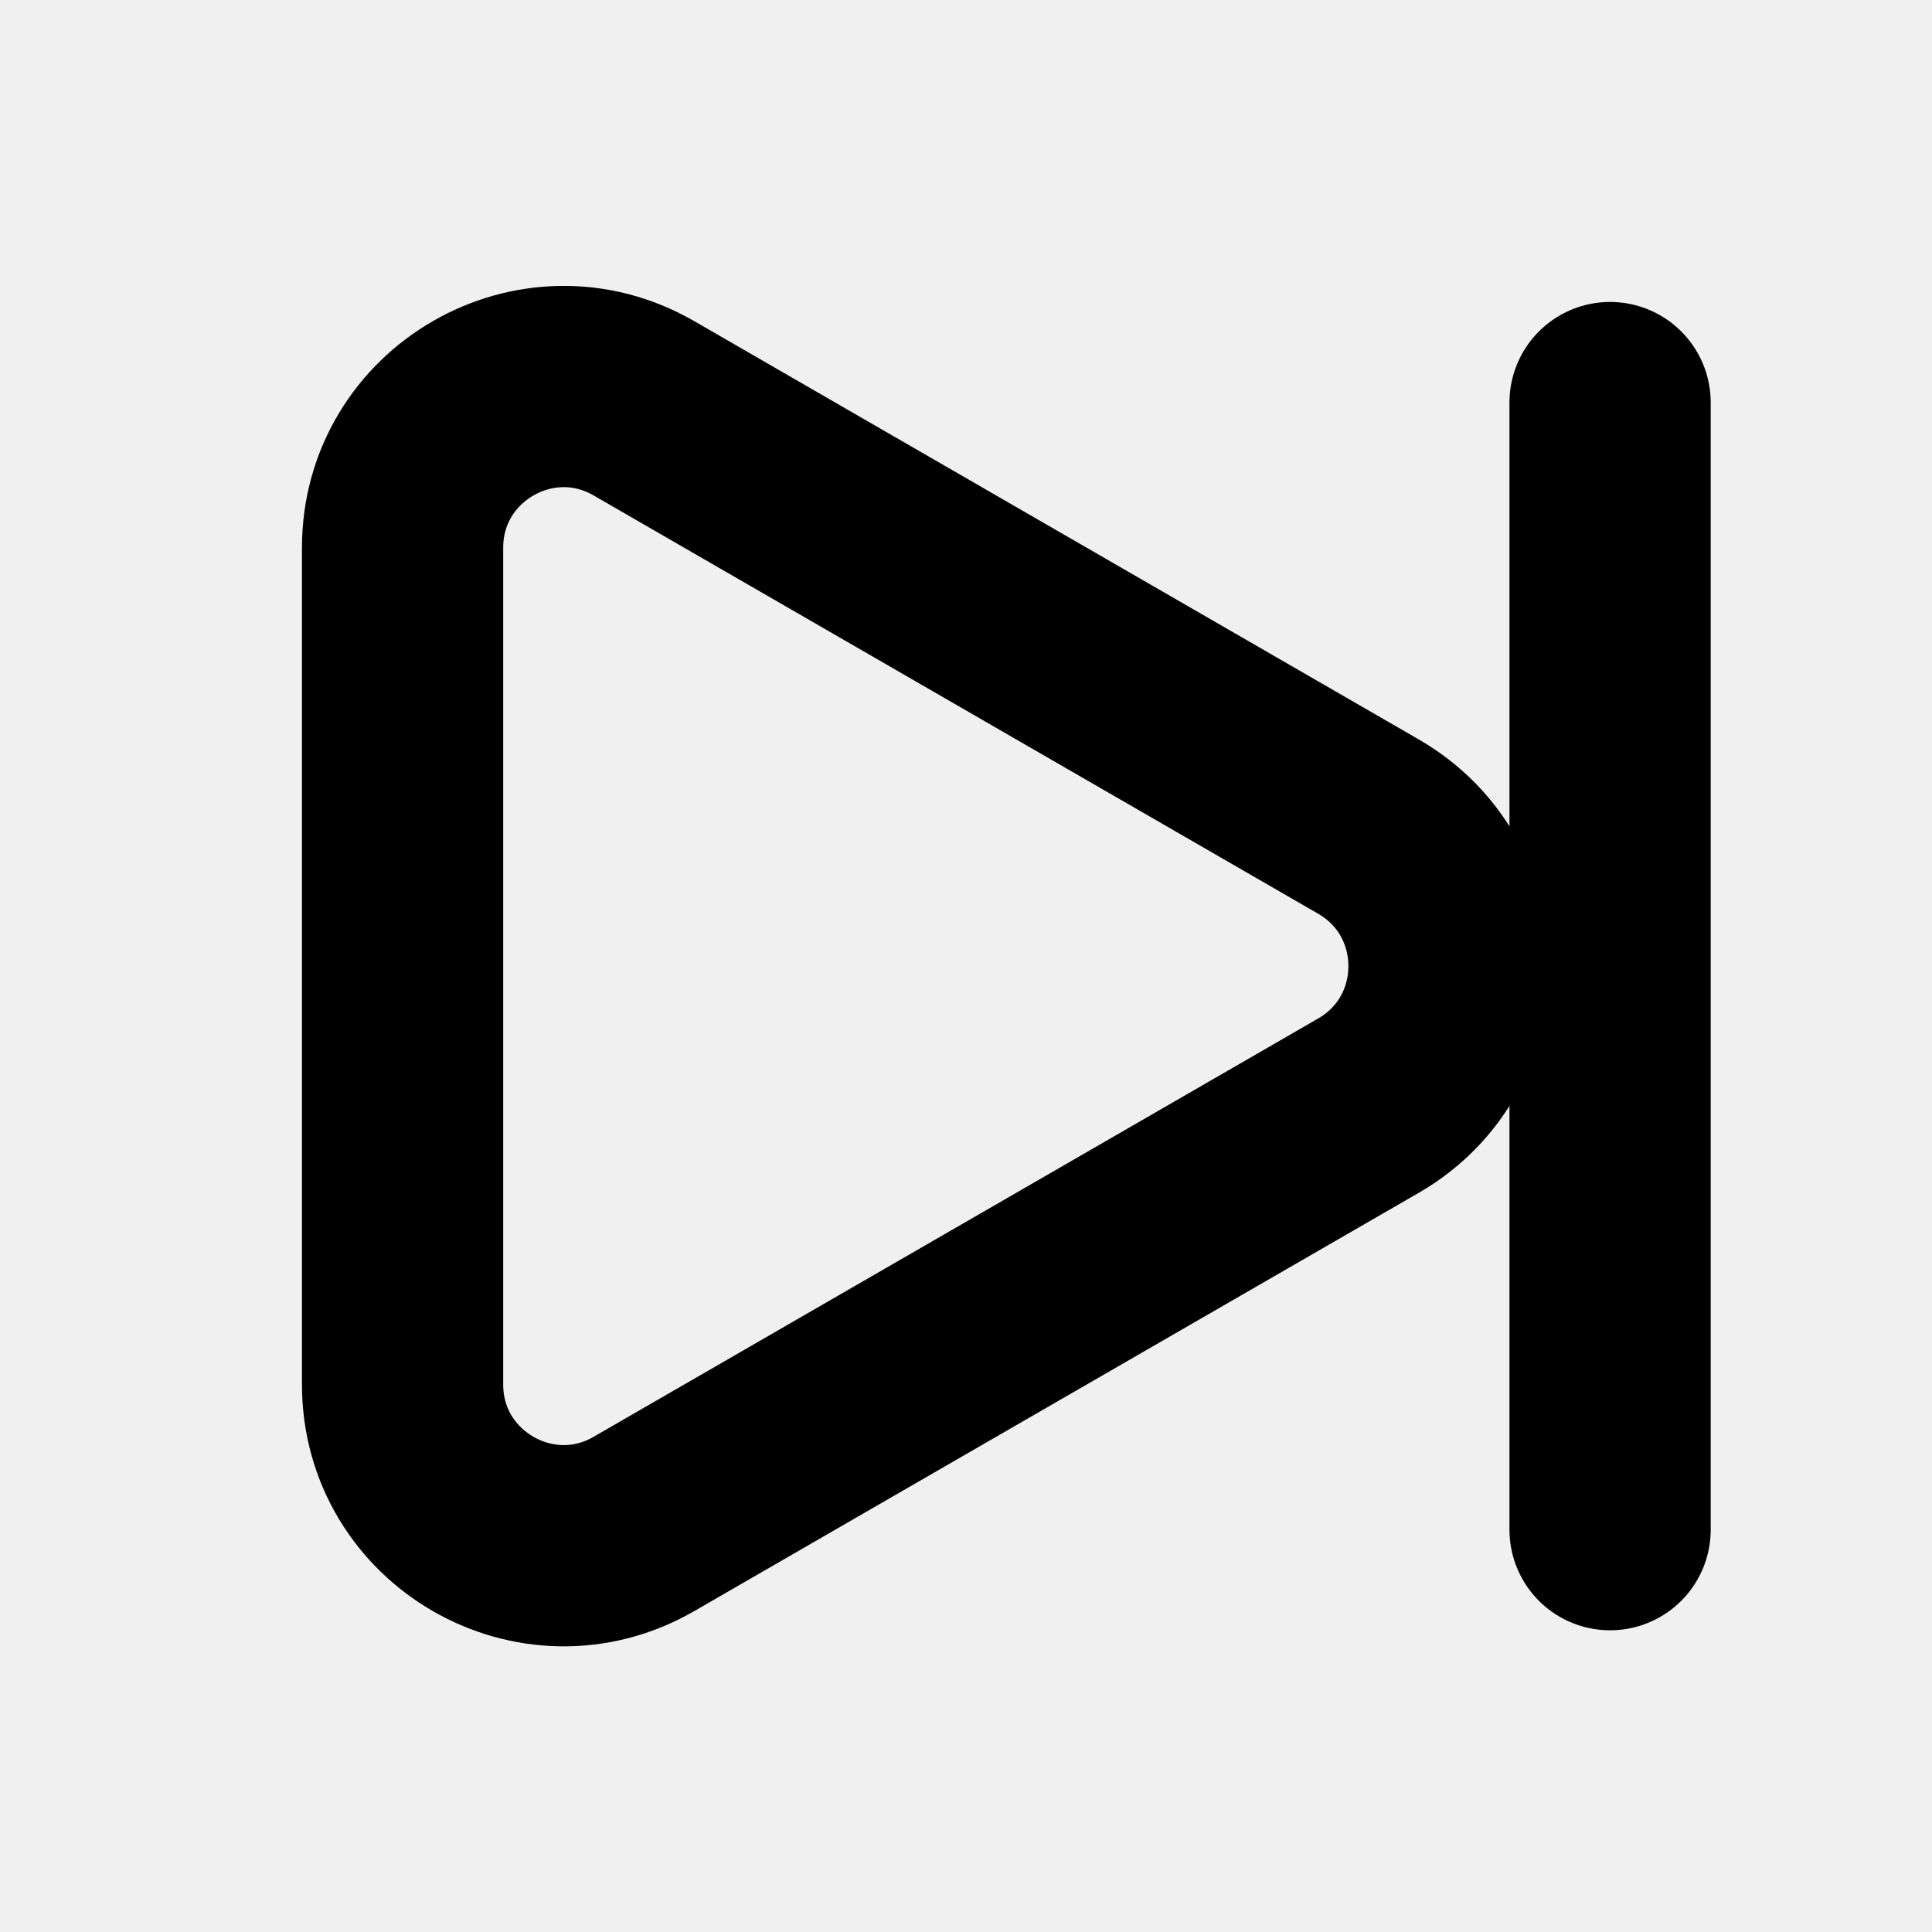
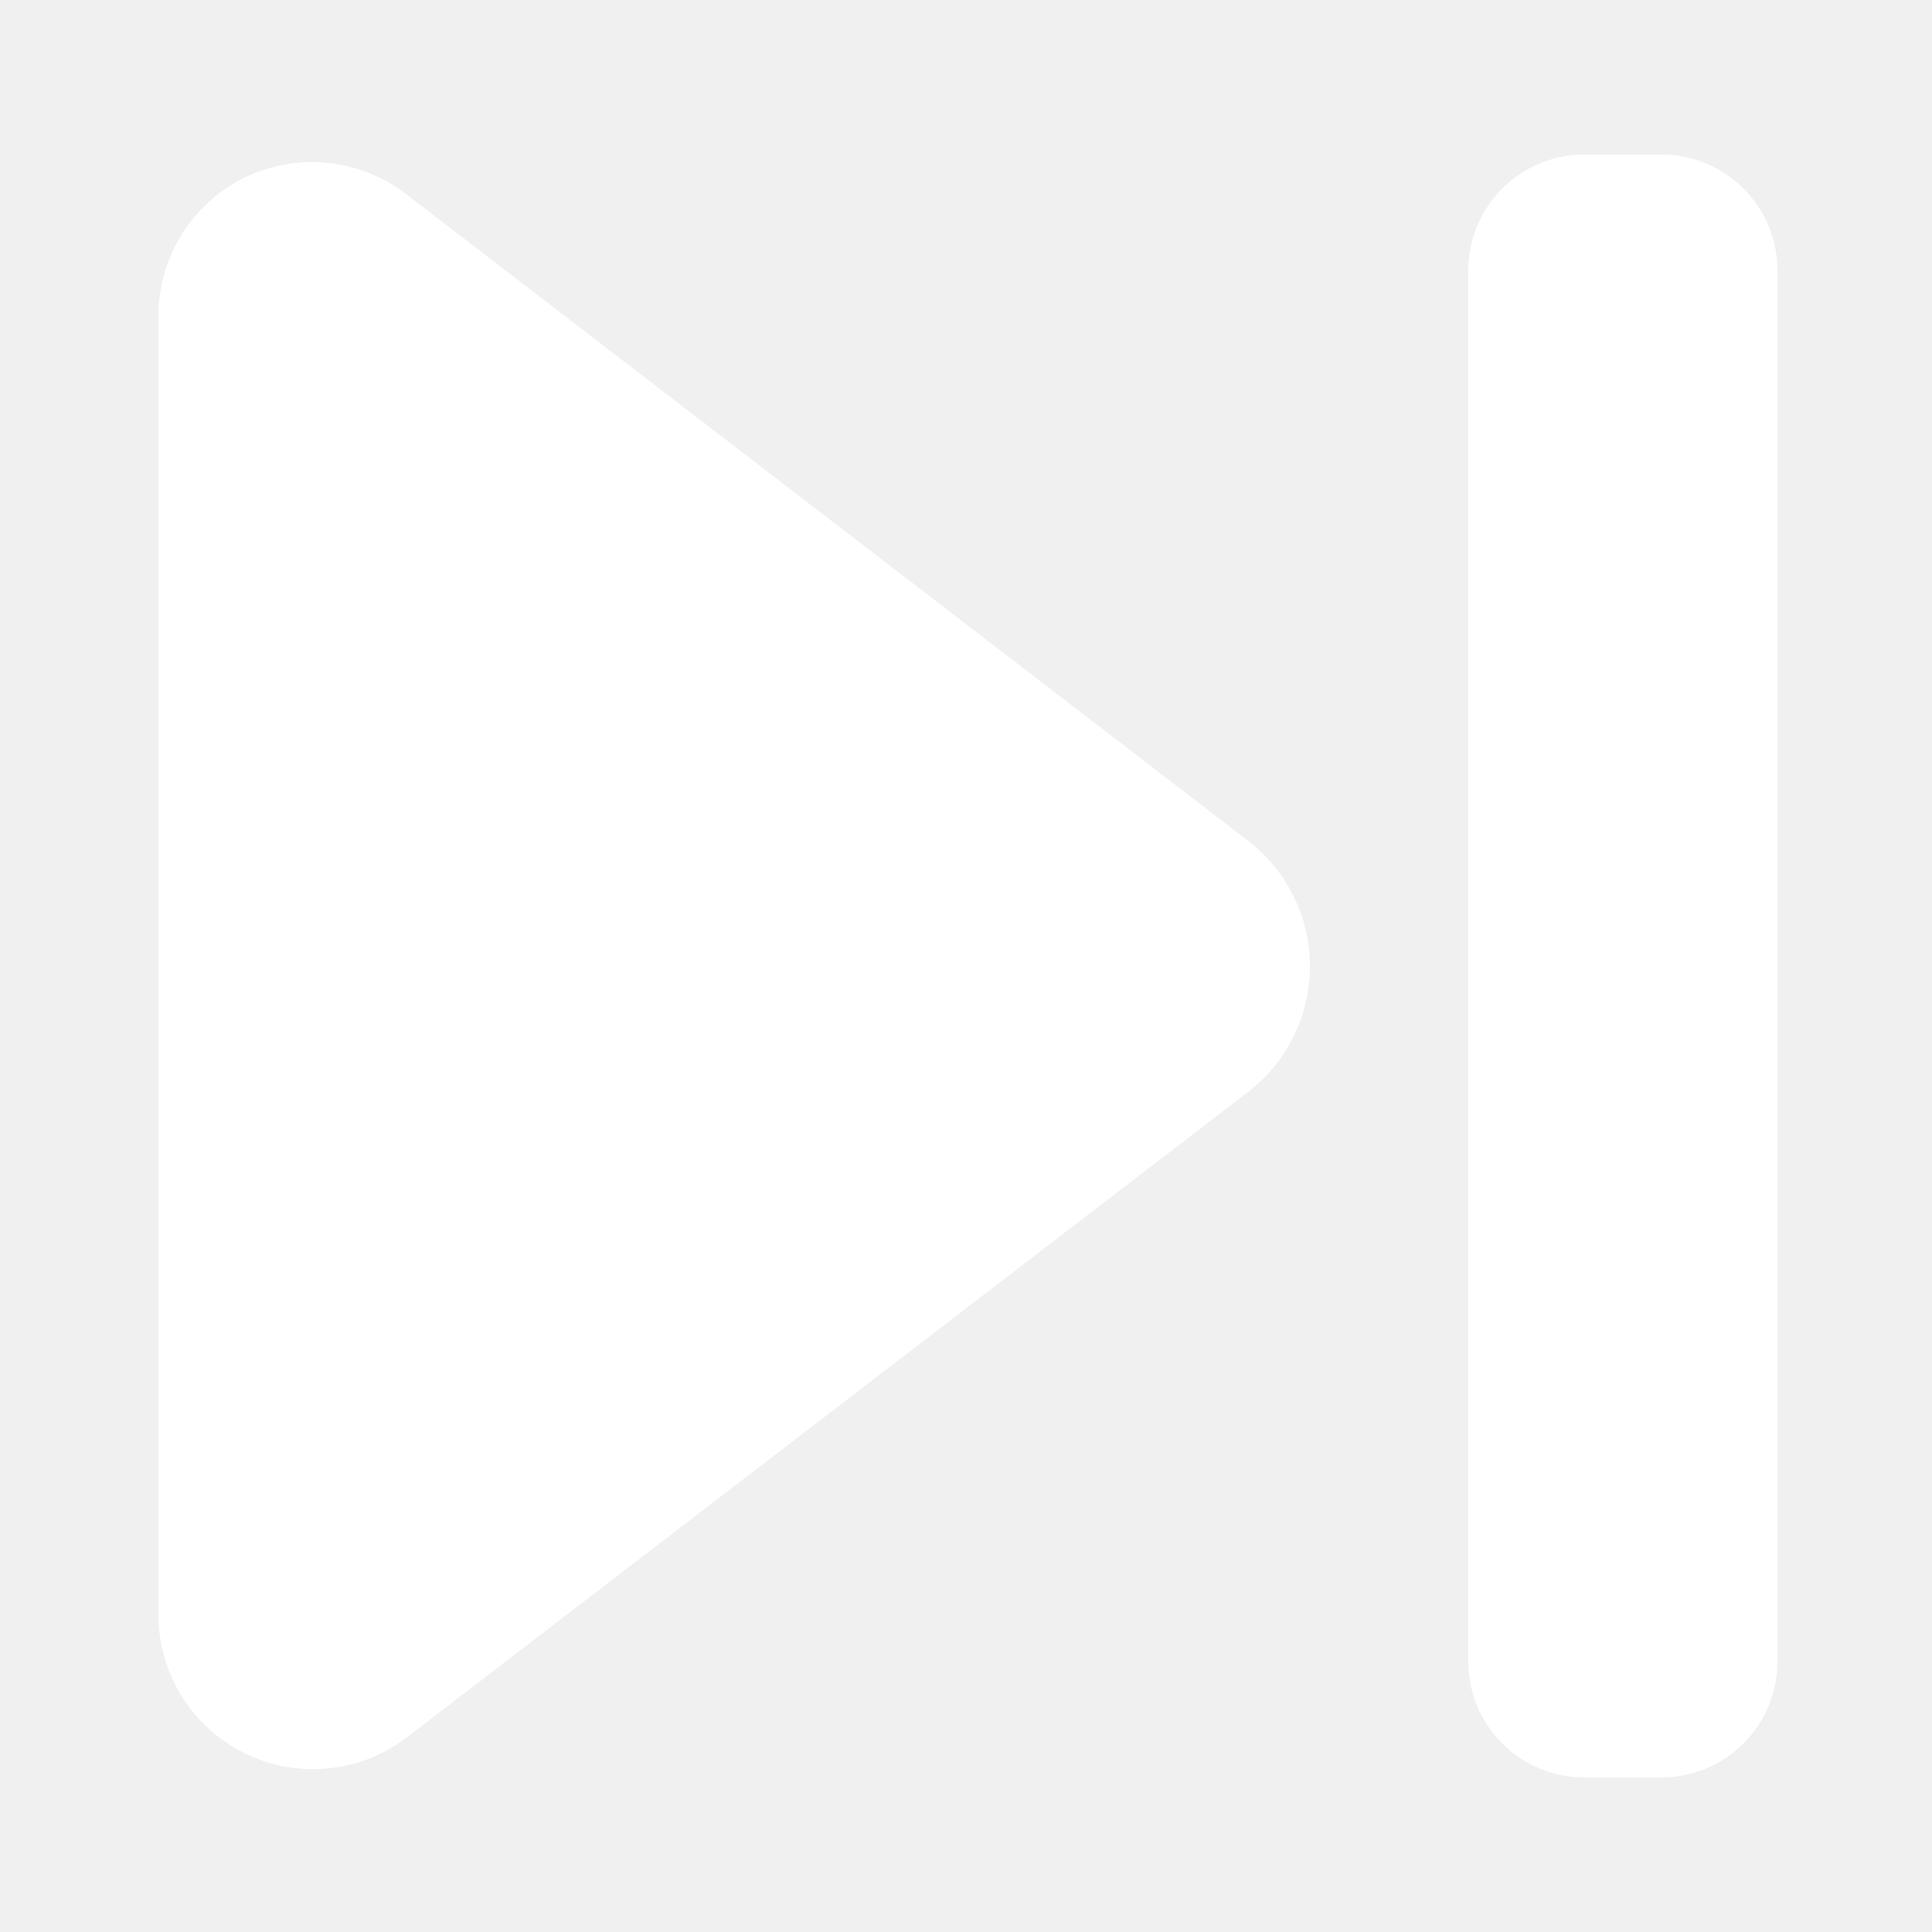
- <svg xmlns="http://www.w3.org/2000/svg" xmlns:xlink="http://www.w3.org/1999/xlink" version="1.1" id="Слой_1" x="0px" y="0px" viewBox="0 0 800 800" style="enable-background:new 0 0 800 800;" xml:space="preserve">
-   <style type="text/css">
- 	.st0{clip-path:url(#SVGID_2_);}
- 	.st1{fill:none;stroke:#000000;stroke-width:83.333;stroke-linejoin:round;stroke-miterlimit:133.333;}
- 	.st2{fill:none;stroke:#000000;stroke-width:83.333;stroke-linecap:round;stroke-linejoin:round;stroke-miterlimit:133.333;}
- </style>
-   <g>
-     <defs>
-       <rect id="SVGID_1_" width="800" height="800" />
-     </defs>
-     <clipPath id="SVGID_2_">
-       <use xlink:href="#SVGID_1_" style="overflow:visible;" />
-     </clipPath>
-     <g class="st0">
-       <path class="st1" d="M566.7,342.3c44.4,25.7,44.4,89.8,0,115.5l-300,173.2c-44.4,25.7-100-6.4-100-57.7V226.8    c0-51.3,55.6-83.4,100-57.7L566.7,342.3z" />
-       <path class="st2" d="M666.7,166.7v466.7" />
-     </g>
-   </g>
+ <svg xmlns="http://www.w3.org/2000/svg" width="50" height="50" viewBox="0 0 50 50" fill="none">
+   <path d="M46 7V43C46 43.796 45.684 44.559 45.121 45.121C44.559 45.684 43.796 46 43 46H41C40.204 46 39.441 45.684 38.879 45.121C38.316 44.559 38 43.796 38 43V7C38 6.204 38.316 5.441 38.879 4.879C39.441 4.316 40.204 4 41 4H43C43.796 4 44.559 4.316 45.121 4.879C45.684 5.441 46 6.204 46 7ZM32.3 21.76L10.48 5C9.897 4.561 9.205 4.289 8.479 4.215C7.752 4.141 7.02 4.267 6.36 4.58C5.674 4.911 5.097 5.432 4.696 6.08C4.296 6.729 4.089 7.478 4.1 8.24V41.76C4.095 42.503 4.298 43.232 4.684 43.867C5.071 44.501 5.626 45.015 6.289 45.352C6.951 45.688 7.694 45.833 8.434 45.771C9.175 45.709 9.883 45.442 10.48 45L32.3 28.26C32.798 27.877 33.201 27.385 33.479 26.821C33.756 26.258 33.901 25.638 33.901 25.01C33.901 24.382 33.756 23.762 33.479 23.199C33.201 22.635 32.798 22.143 32.3 21.76Z" fill="white" />
</svg>
